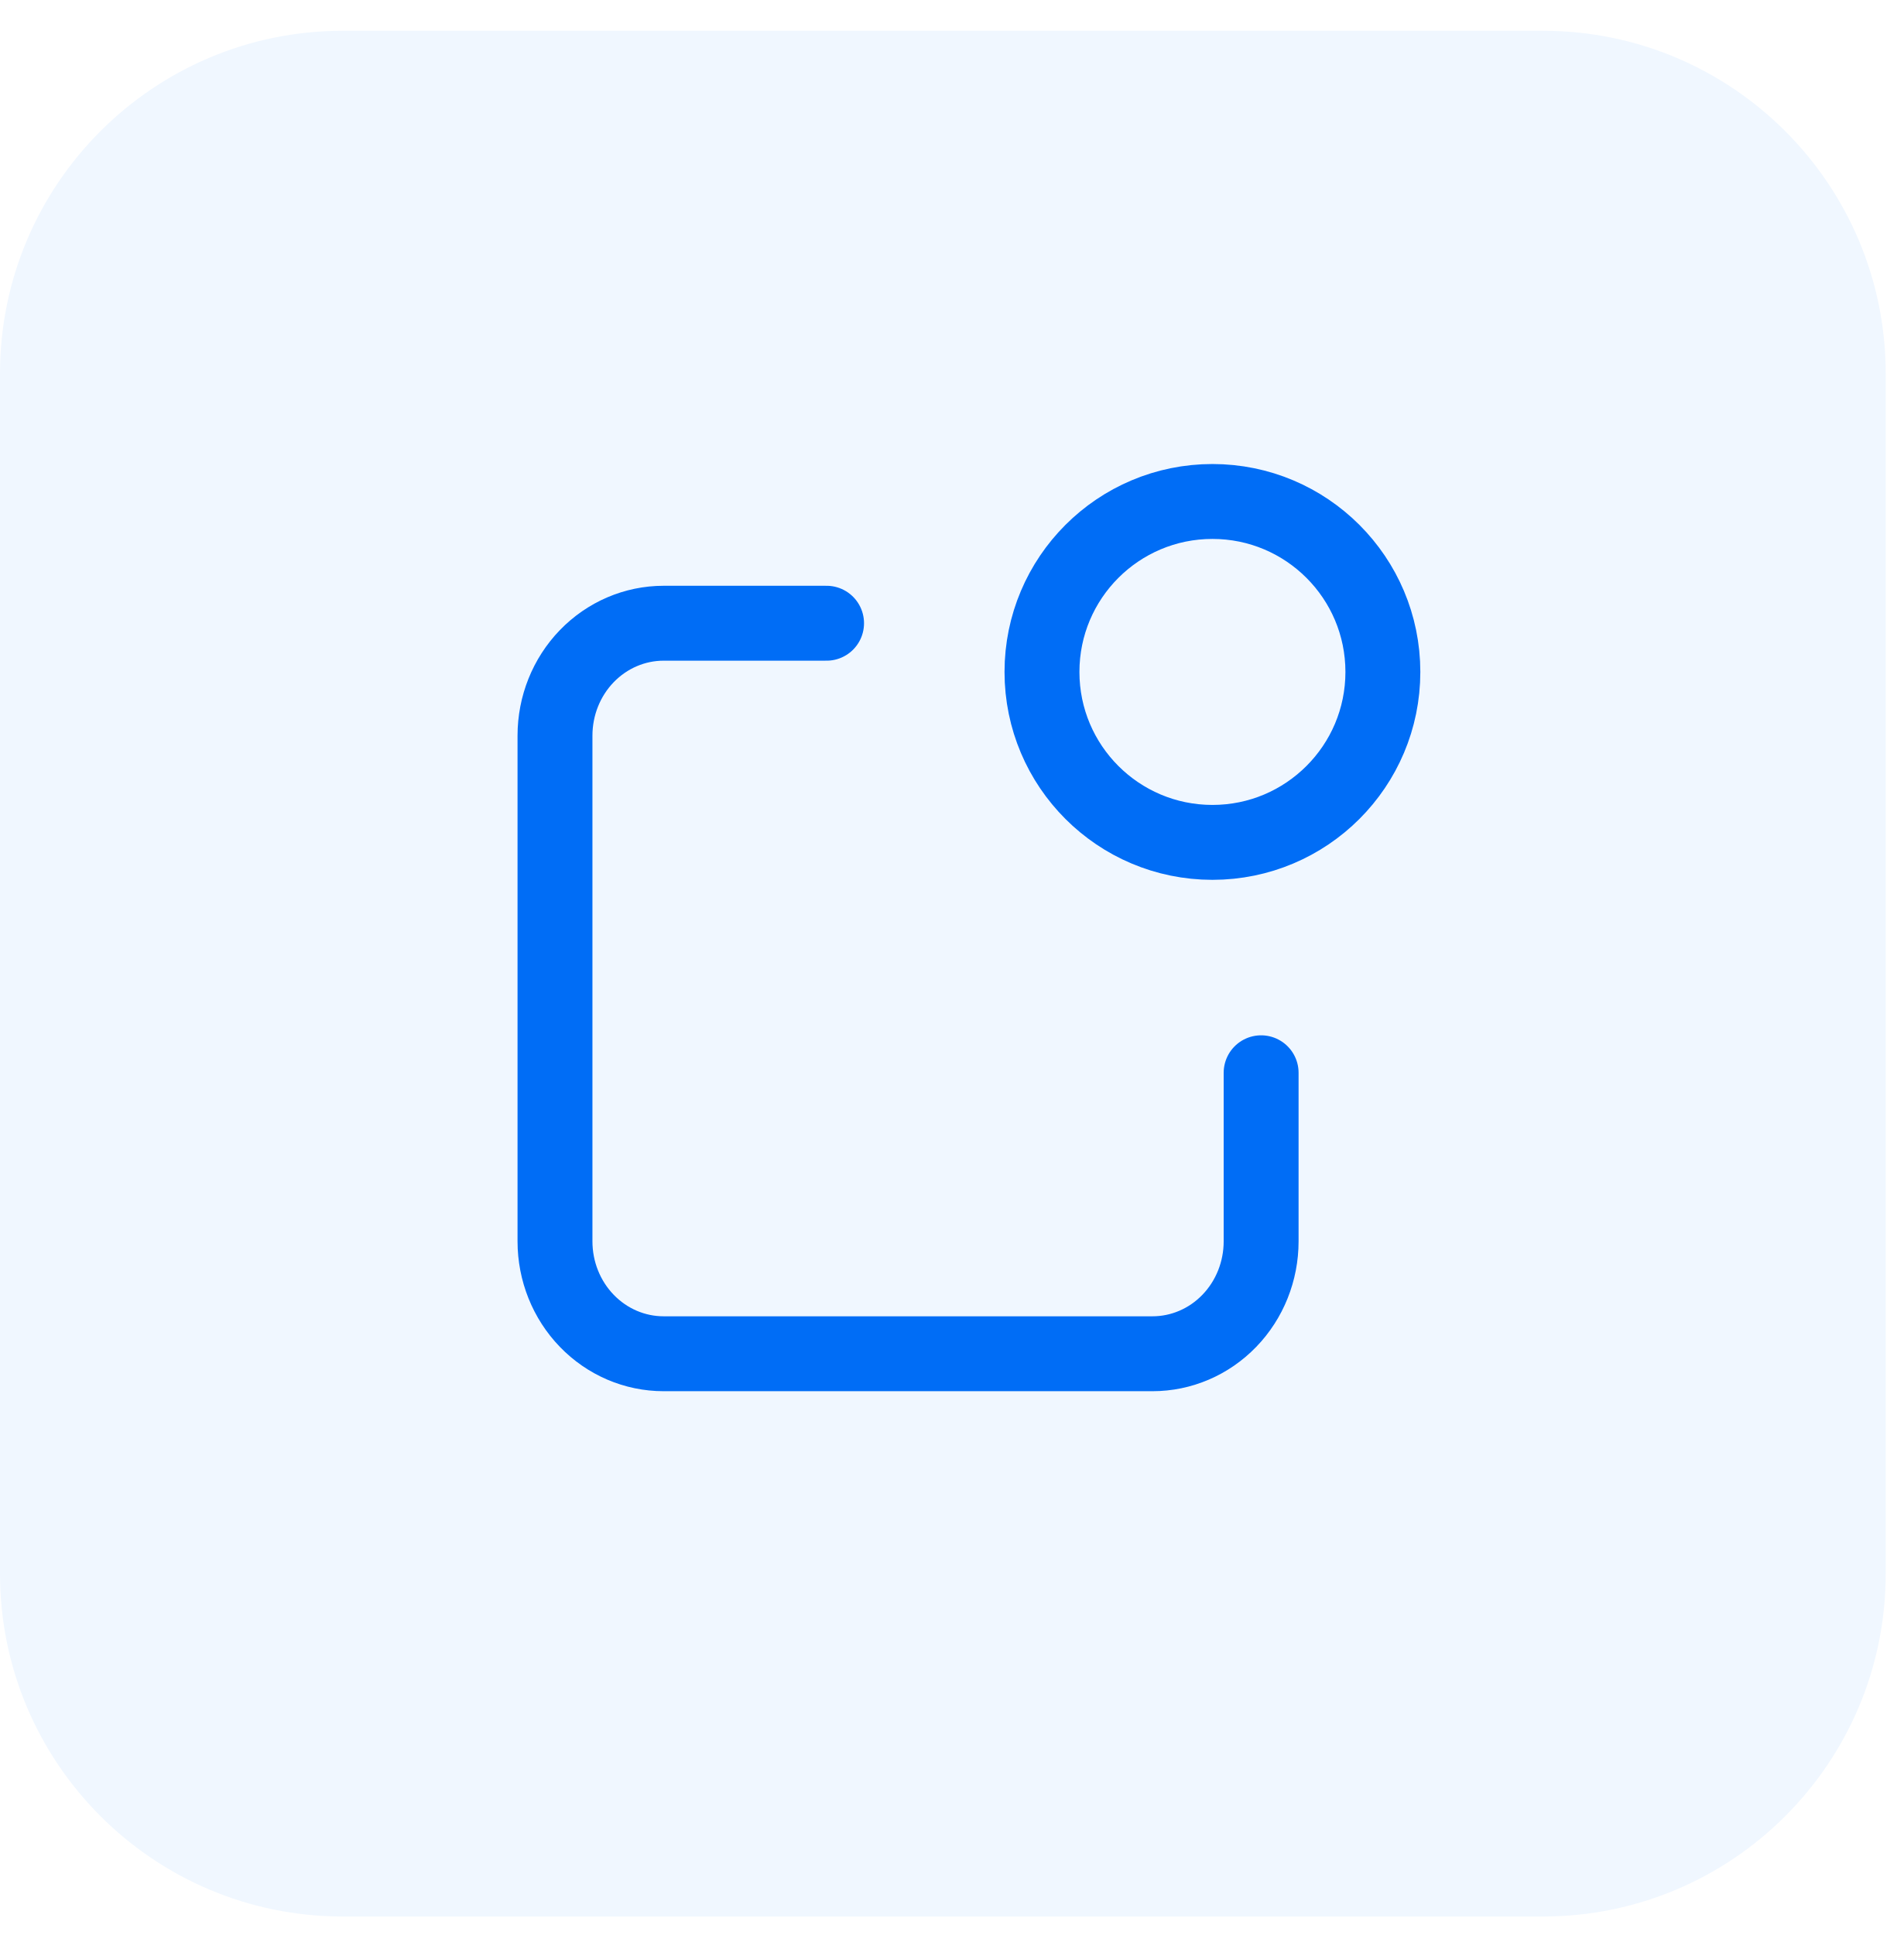
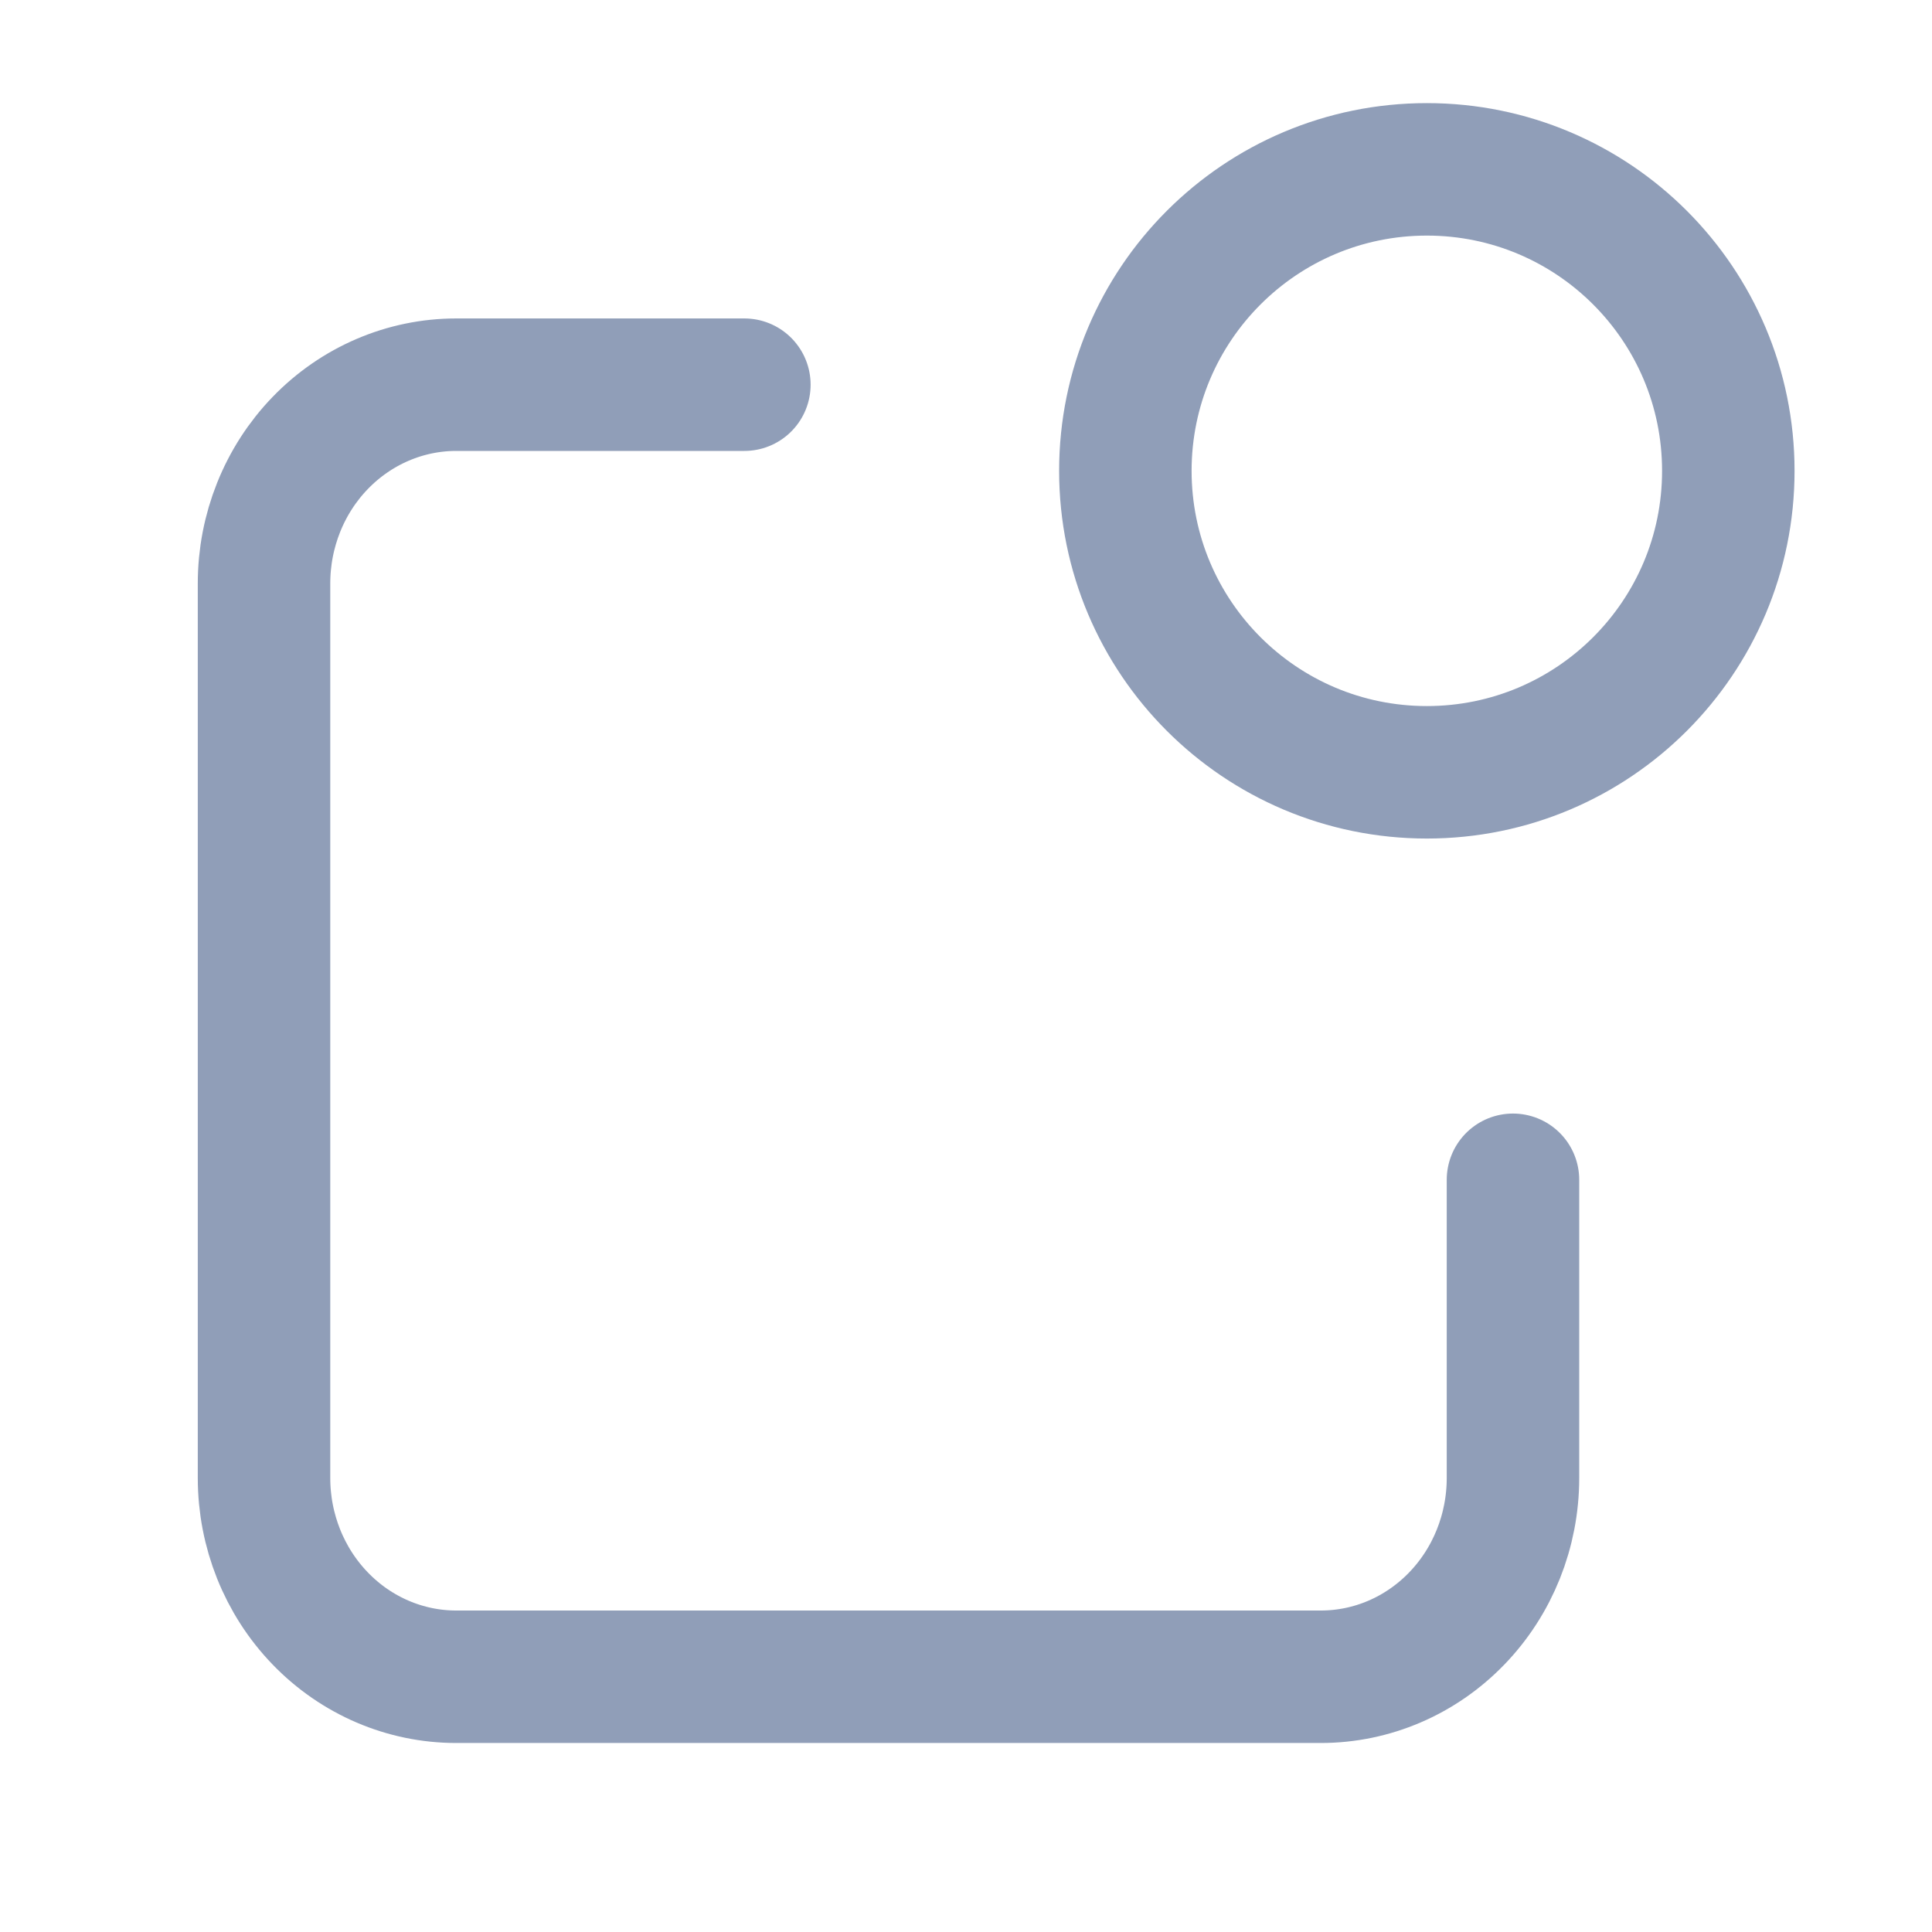
- <svg xmlns="http://www.w3.org/2000/svg" width="61" height="62" viewBox="0 0 61 62" fill="none">
-   <rect y="0.986" width="60.422" height="60.422" rx="10.986" fill="#F0F7FF" />
-   <path d="M26.485 19.969H21.264C20.34 19.969 19.455 20.349 18.802 21.024C18.149 21.699 17.783 22.615 17.783 23.57V39.775C17.783 40.73 18.149 41.646 18.802 42.321C19.455 42.997 20.34 43.376 21.264 43.376H36.928C37.852 43.376 38.737 42.997 39.39 42.321C40.043 41.646 40.409 40.73 40.409 39.775V34.373" stroke="#006DF6" stroke-width="2.4" stroke-linecap="round" stroke-linejoin="round" />
-   <path d="M38.849 26.991C41.865 26.991 44.31 24.546 44.31 21.53C44.31 18.513 41.865 16.068 38.849 16.068C35.832 16.068 33.387 18.513 33.387 21.53C33.387 24.546 35.832 26.991 38.849 26.991Z" stroke="#006DF6" stroke-width="2.4" stroke-linecap="round" stroke-linejoin="round" />
+ <svg xmlns="http://www.w3.org/2000/svg" width="35" height="35" viewBox="0 0 35 35" fill="none">
+   <path d="M13.485 6.969H8.264C7.341 6.969 6.455 7.349 5.802 8.024C5.149 8.699 4.783 9.615 4.783 10.57V26.775C4.783 27.73 5.149 28.646 5.802 29.321C6.455 29.997 7.341 30.376 8.264 30.376H23.928C24.852 30.376 25.737 29.997 26.39 29.321C27.043 28.646 27.409 27.73 27.409 26.775V21.373" stroke="#909EB8" stroke-width="2.4" stroke-linecap="round" stroke-linejoin="round" />
+   <path d="M25.849 13.991C28.865 13.991 31.31 11.546 31.31 8.53C31.31 5.513 28.865 3.068 25.849 3.068C22.832 3.068 20.387 5.513 20.387 8.53C20.387 11.546 22.832 13.991 25.849 13.991Z" stroke="#909EB8" stroke-width="2.4" stroke-linecap="round" stroke-linejoin="round" />
</svg>
